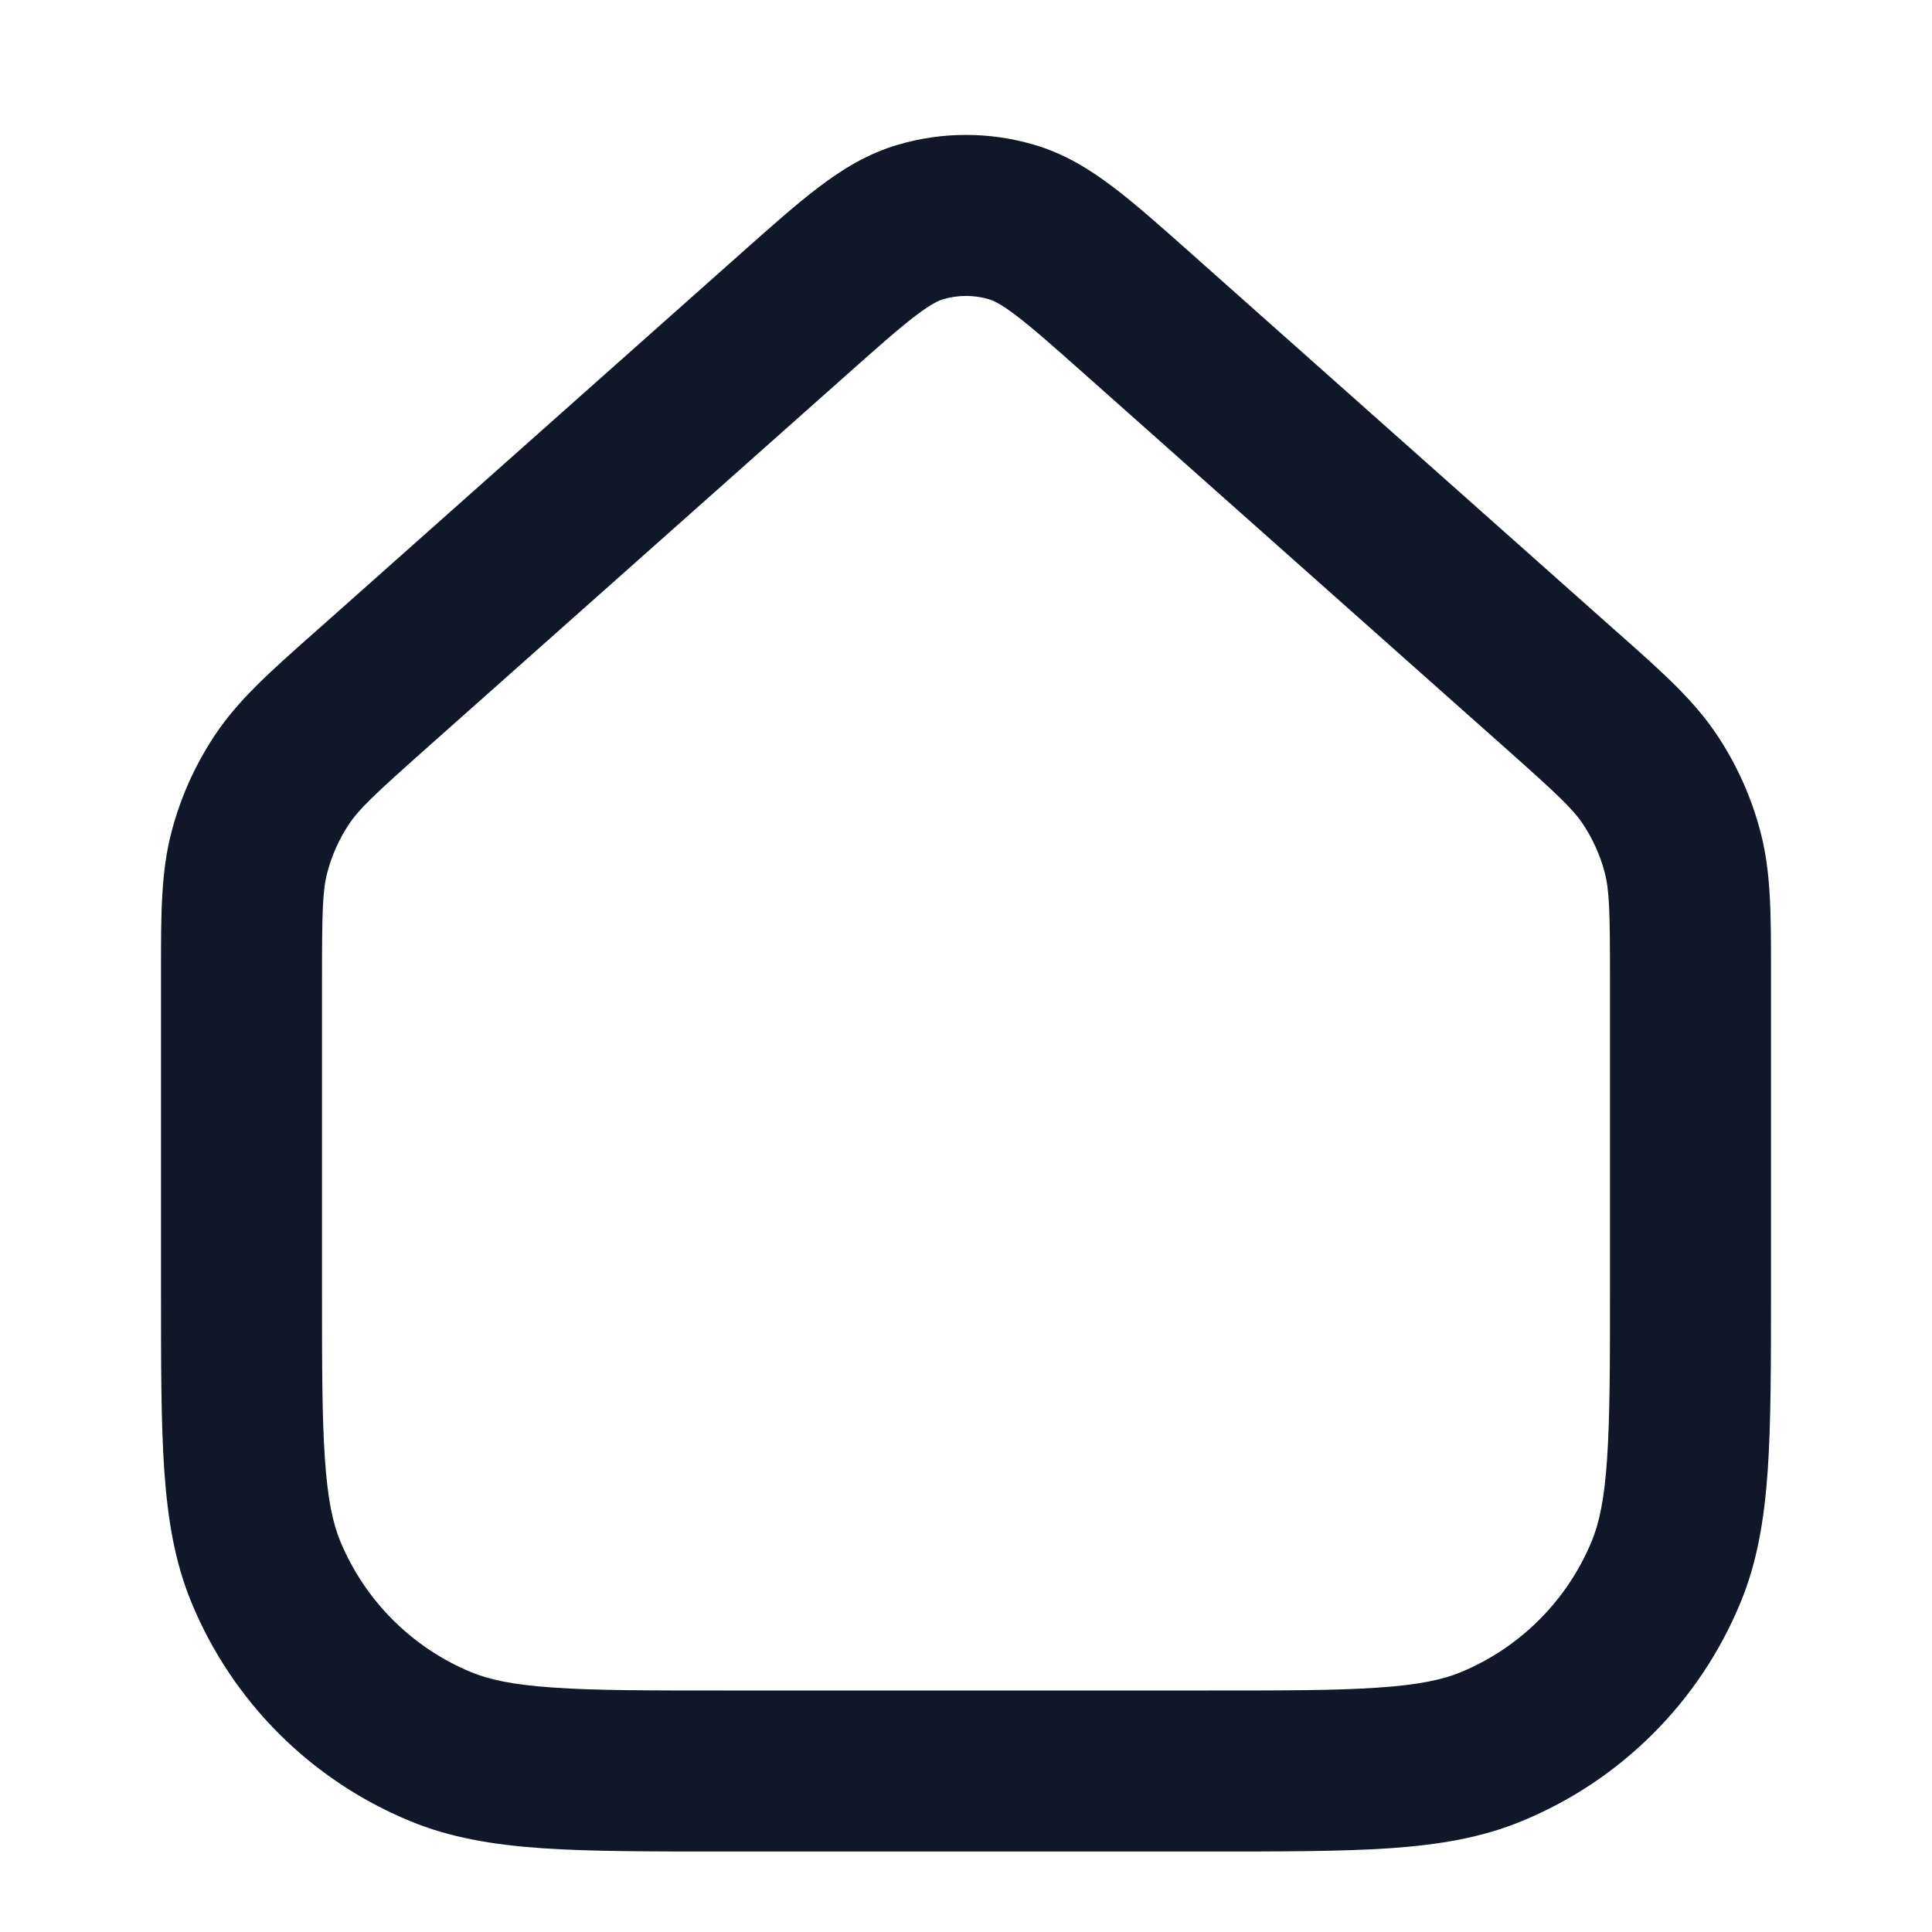
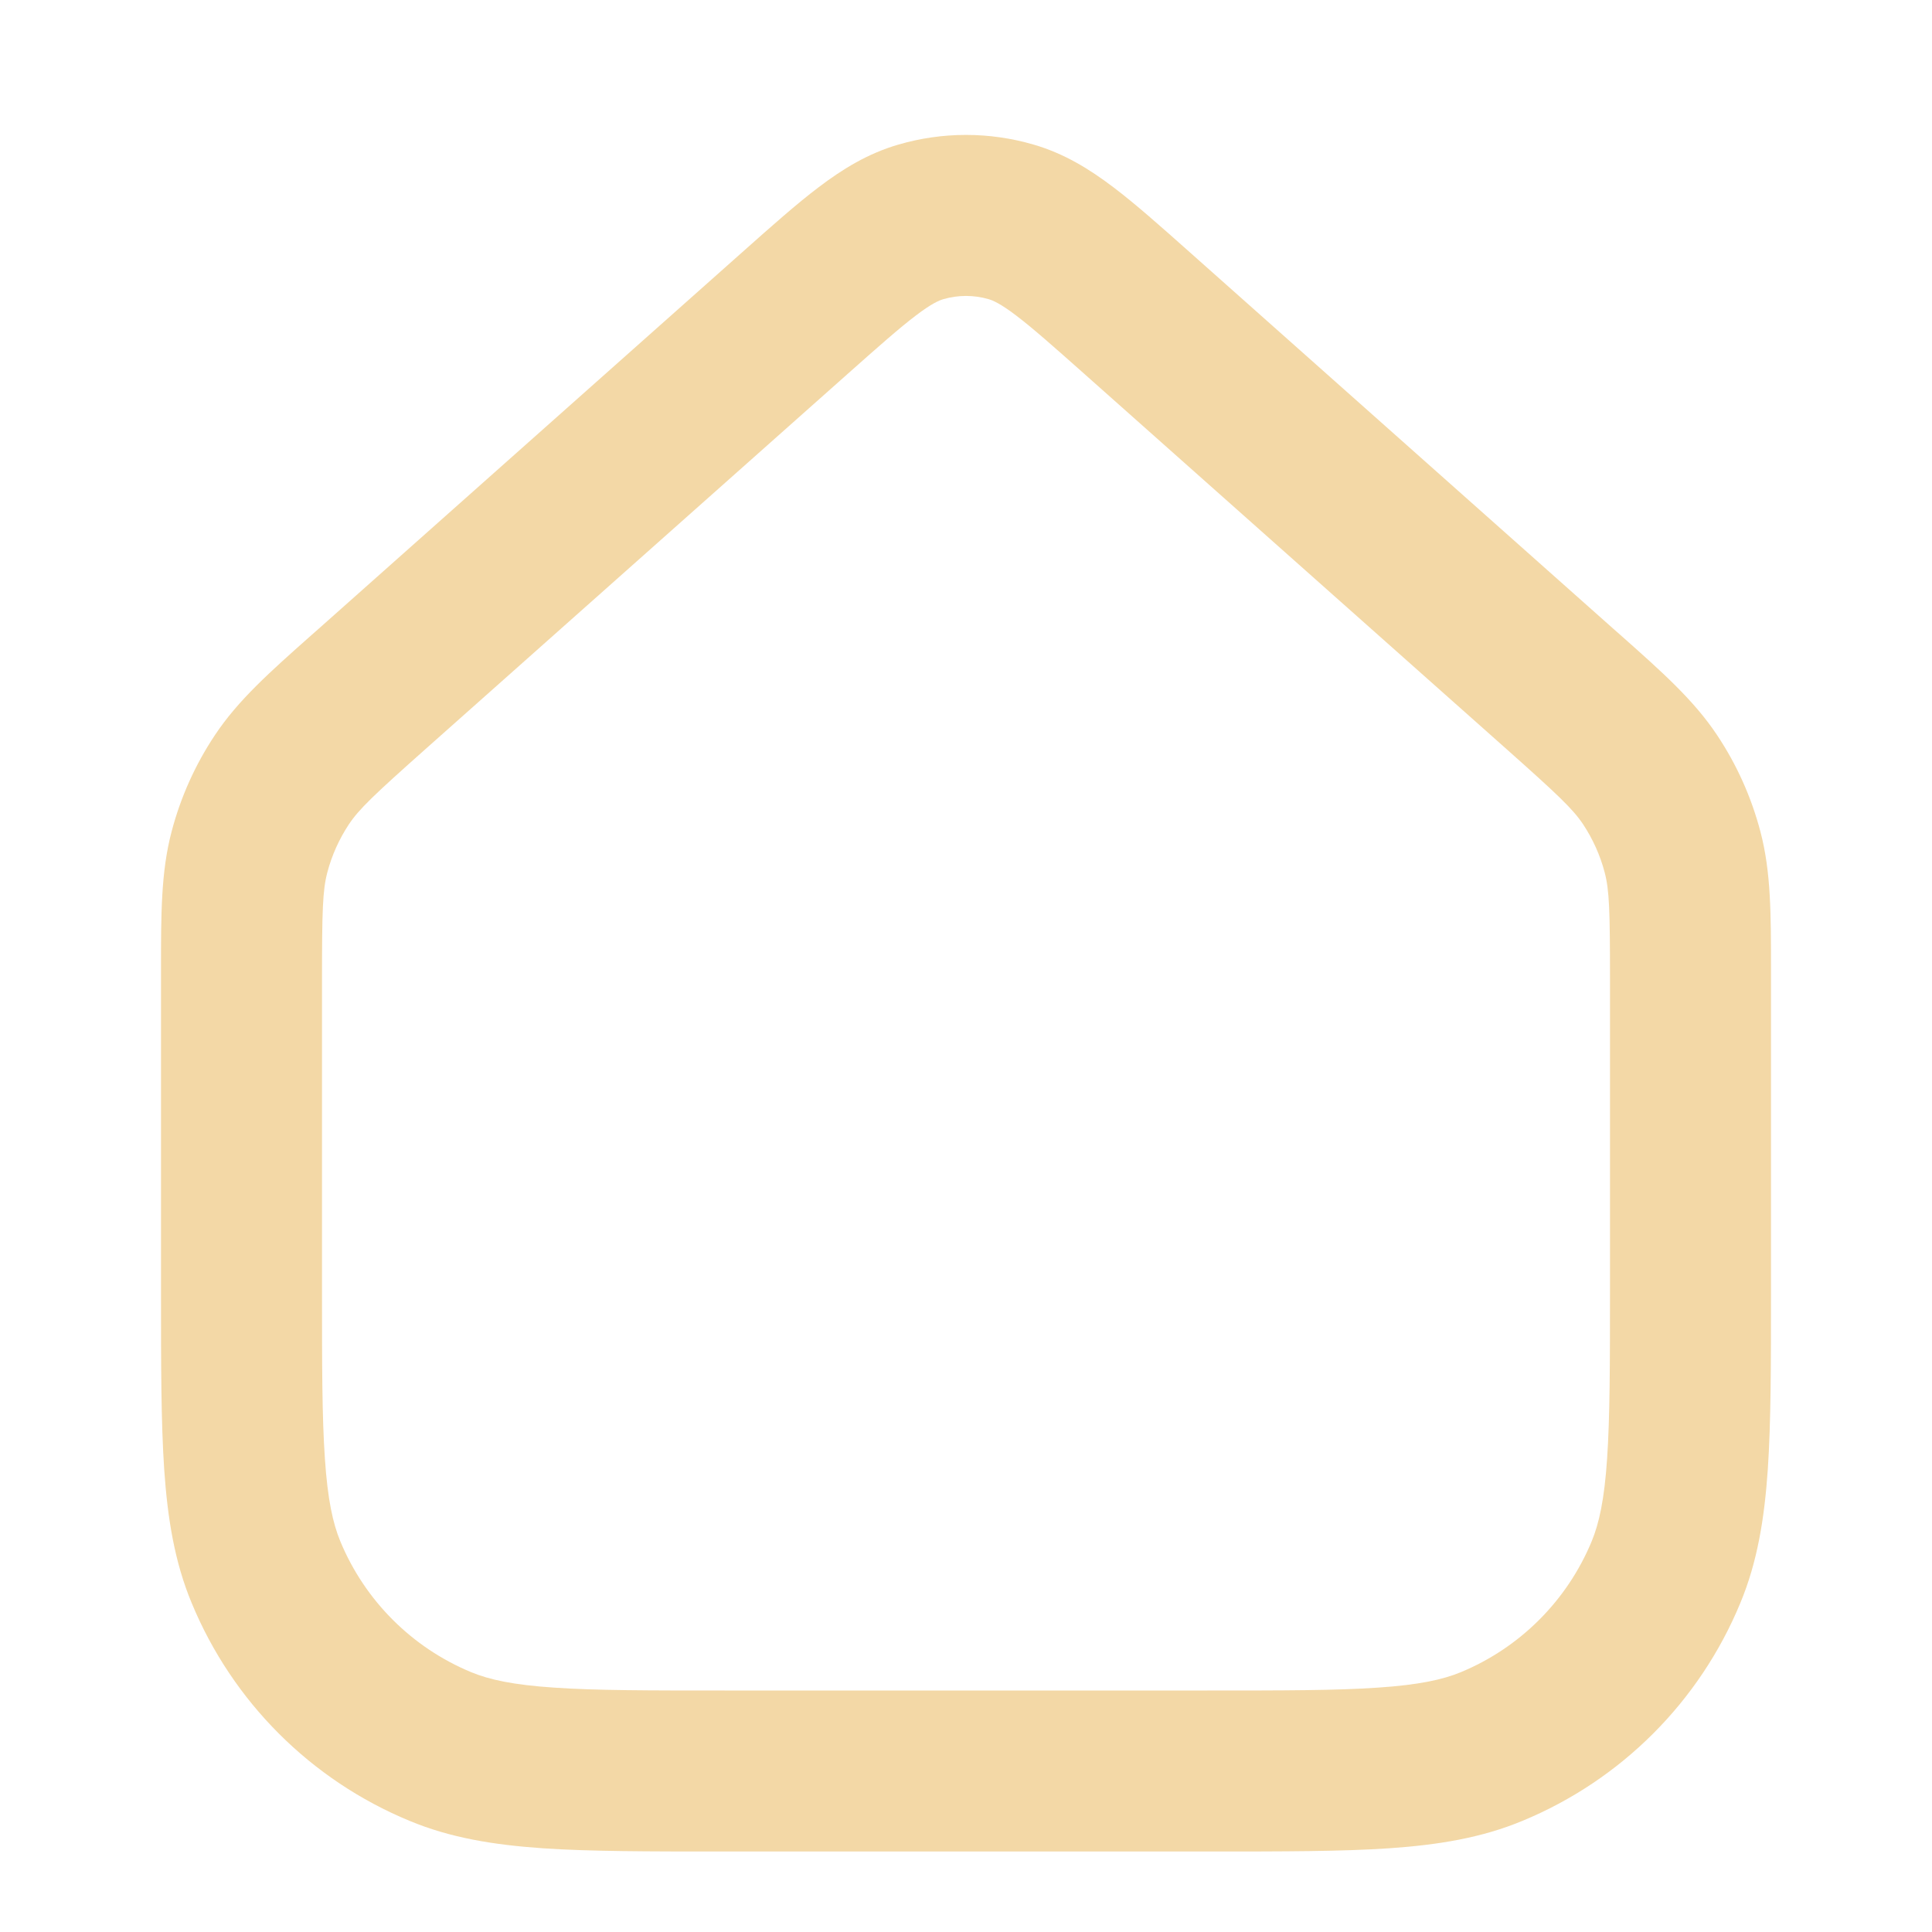
<svg xmlns="http://www.w3.org/2000/svg" width="800px" height="800px" viewBox="0 0 24 24" fill="none">
-   <path fill-rule="evenodd" clip-rule="evenodd" d="M12.28 3.716C12.097 3.663 11.903 3.663 11.72 3.716C11.668 3.731 11.575 3.769 11.379 3.918C11.172 4.075 10.919 4.299 10.525 4.649L5.285 9.306C4.643 9.877 4.461 10.05 4.334 10.24C4.213 10.423 4.122 10.625 4.066 10.838C4.008 11.059 4 11.309 4 12.169V16C4 16.946 4 17.605 4.036 18.12C4.07 18.628 4.135 18.923 4.228 19.148C4.533 19.883 5.117 20.467 5.852 20.772C6.077 20.865 6.372 20.93 6.879 20.964C7.395 21 8.054 21 9 21H15C15.945 21 16.605 21 17.12 20.964C17.627 20.93 17.923 20.865 18.148 20.772C18.883 20.467 19.467 19.883 19.772 19.148C19.865 18.923 19.93 18.628 19.964 18.12C19.999 17.605 20 16.946 20 16V12.169C20 11.309 19.992 11.059 19.934 10.838C19.878 10.625 19.787 10.423 19.666 10.24C19.539 10.05 19.357 9.877 18.715 9.306L13.475 4.649C13.081 4.299 12.828 4.075 12.621 3.918C12.425 3.769 12.332 3.731 12.28 3.716ZM11.161 1.796C11.709 1.636 12.291 1.636 12.839 1.796C13.219 1.906 13.534 2.101 13.828 2.324C14.105 2.533 14.417 2.811 14.776 3.13L20.043 7.812C20.072 7.837 20.099 7.862 20.127 7.886C20.649 8.349 21.043 8.699 21.331 9.133C21.575 9.499 21.756 9.903 21.868 10.329C22.001 10.832 22 11.359 22 12.057C22 12.094 22 12.131 22 12.169V16.035C22 16.937 22 17.665 21.96 18.257C21.918 18.865 21.831 19.404 21.619 19.913C21.112 21.139 20.139 22.112 18.913 22.619C18.404 22.831 17.865 22.918 17.257 22.96C16.665 23 15.937 23 15.036 23H8.964C8.063 23 7.335 23 6.743 22.96C6.135 22.918 5.596 22.831 5.087 22.619C3.861 22.112 2.888 21.139 2.381 19.913C2.169 19.404 2.082 18.865 2.04 18.257C2 17.665 2 16.937 2 16.035L2 12.169C2 12.131 2 12.094 2 12.057C2 11.359 1.999 10.832 2.132 10.329C2.244 9.903 2.425 9.499 2.669 9.133C2.957 8.699 3.351 8.349 3.873 7.886C3.9 7.862 3.928 7.837 3.957 7.812L9.224 3.13C9.583 2.811 9.895 2.533 10.172 2.324C10.466 2.101 10.781 1.906 11.161 1.796Z" fill="#0F1729" />
+   <path fill-rule="evenodd" clip-rule="evenodd" d="M12.28 3.716C12.097 3.663 11.903 3.663 11.72 3.716C11.668 3.731 11.575 3.769 11.379 3.918C11.172 4.075 10.919 4.299 10.525 4.649L5.285 9.306C4.643 9.877 4.461 10.05 4.334 10.24C4.213 10.423 4.122 10.625 4.066 10.838C4.008 11.059 4 11.309 4 12.169V16C4 16.946 4 17.605 4.036 18.12C4.07 18.628 4.135 18.923 4.228 19.148C4.533 19.883 5.117 20.467 5.852 20.772C6.077 20.865 6.372 20.93 6.879 20.964C7.395 21 8.054 21 9 21H15C15.945 21 16.605 21 17.12 20.964C17.627 20.93 17.923 20.865 18.148 20.772C18.883 20.467 19.467 19.883 19.772 19.148C19.865 18.923 19.93 18.628 19.964 18.12C19.999 17.605 20 16.946 20 16V12.169C20 11.309 19.992 11.059 19.934 10.838C19.878 10.625 19.787 10.423 19.666 10.24C19.539 10.05 19.357 9.877 18.715 9.306L13.475 4.649C13.081 4.299 12.828 4.075 12.621 3.918C12.425 3.769 12.332 3.731 12.28 3.716ZM11.161 1.796C11.709 1.636 12.291 1.636 12.839 1.796C13.219 1.906 13.534 2.101 13.828 2.324C14.105 2.533 14.417 2.811 14.776 3.13L20.043 7.812C20.072 7.837 20.099 7.862 20.127 7.886C20.649 8.349 21.043 8.699 21.331 9.133C21.575 9.499 21.756 9.903 21.868 10.329C22.001 10.832 22 11.359 22 12.057C22 12.094 22 12.131 22 12.169V16.035C22 16.937 22 17.665 21.96 18.257C21.918 18.865 21.831 19.404 21.619 19.913C21.112 21.139 20.139 22.112 18.913 22.619C18.404 22.831 17.865 22.918 17.257 22.96C16.665 23 15.937 23 15.036 23H8.964C8.063 23 7.335 23 6.743 22.96C6.135 22.918 5.596 22.831 5.087 22.619C3.861 22.112 2.888 21.139 2.381 19.913C2.169 19.404 2.082 18.865 2.04 18.257C2 17.665 2 16.937 2 16.035L2 12.169C2 12.131 2 12.094 2 12.057C2 11.359 1.999 10.832 2.132 10.329C2.244 9.903 2.425 9.499 2.669 9.133C2.957 8.699 3.351 8.349 3.873 7.886C3.9 7.862 3.928 7.837 3.957 7.812L9.224 3.13C9.583 2.811 9.895 2.533 10.172 2.324C10.466 2.101 10.781 1.906 11.161 1.796Z" fill="rgb(243, 216, 166)" />
</svg>
